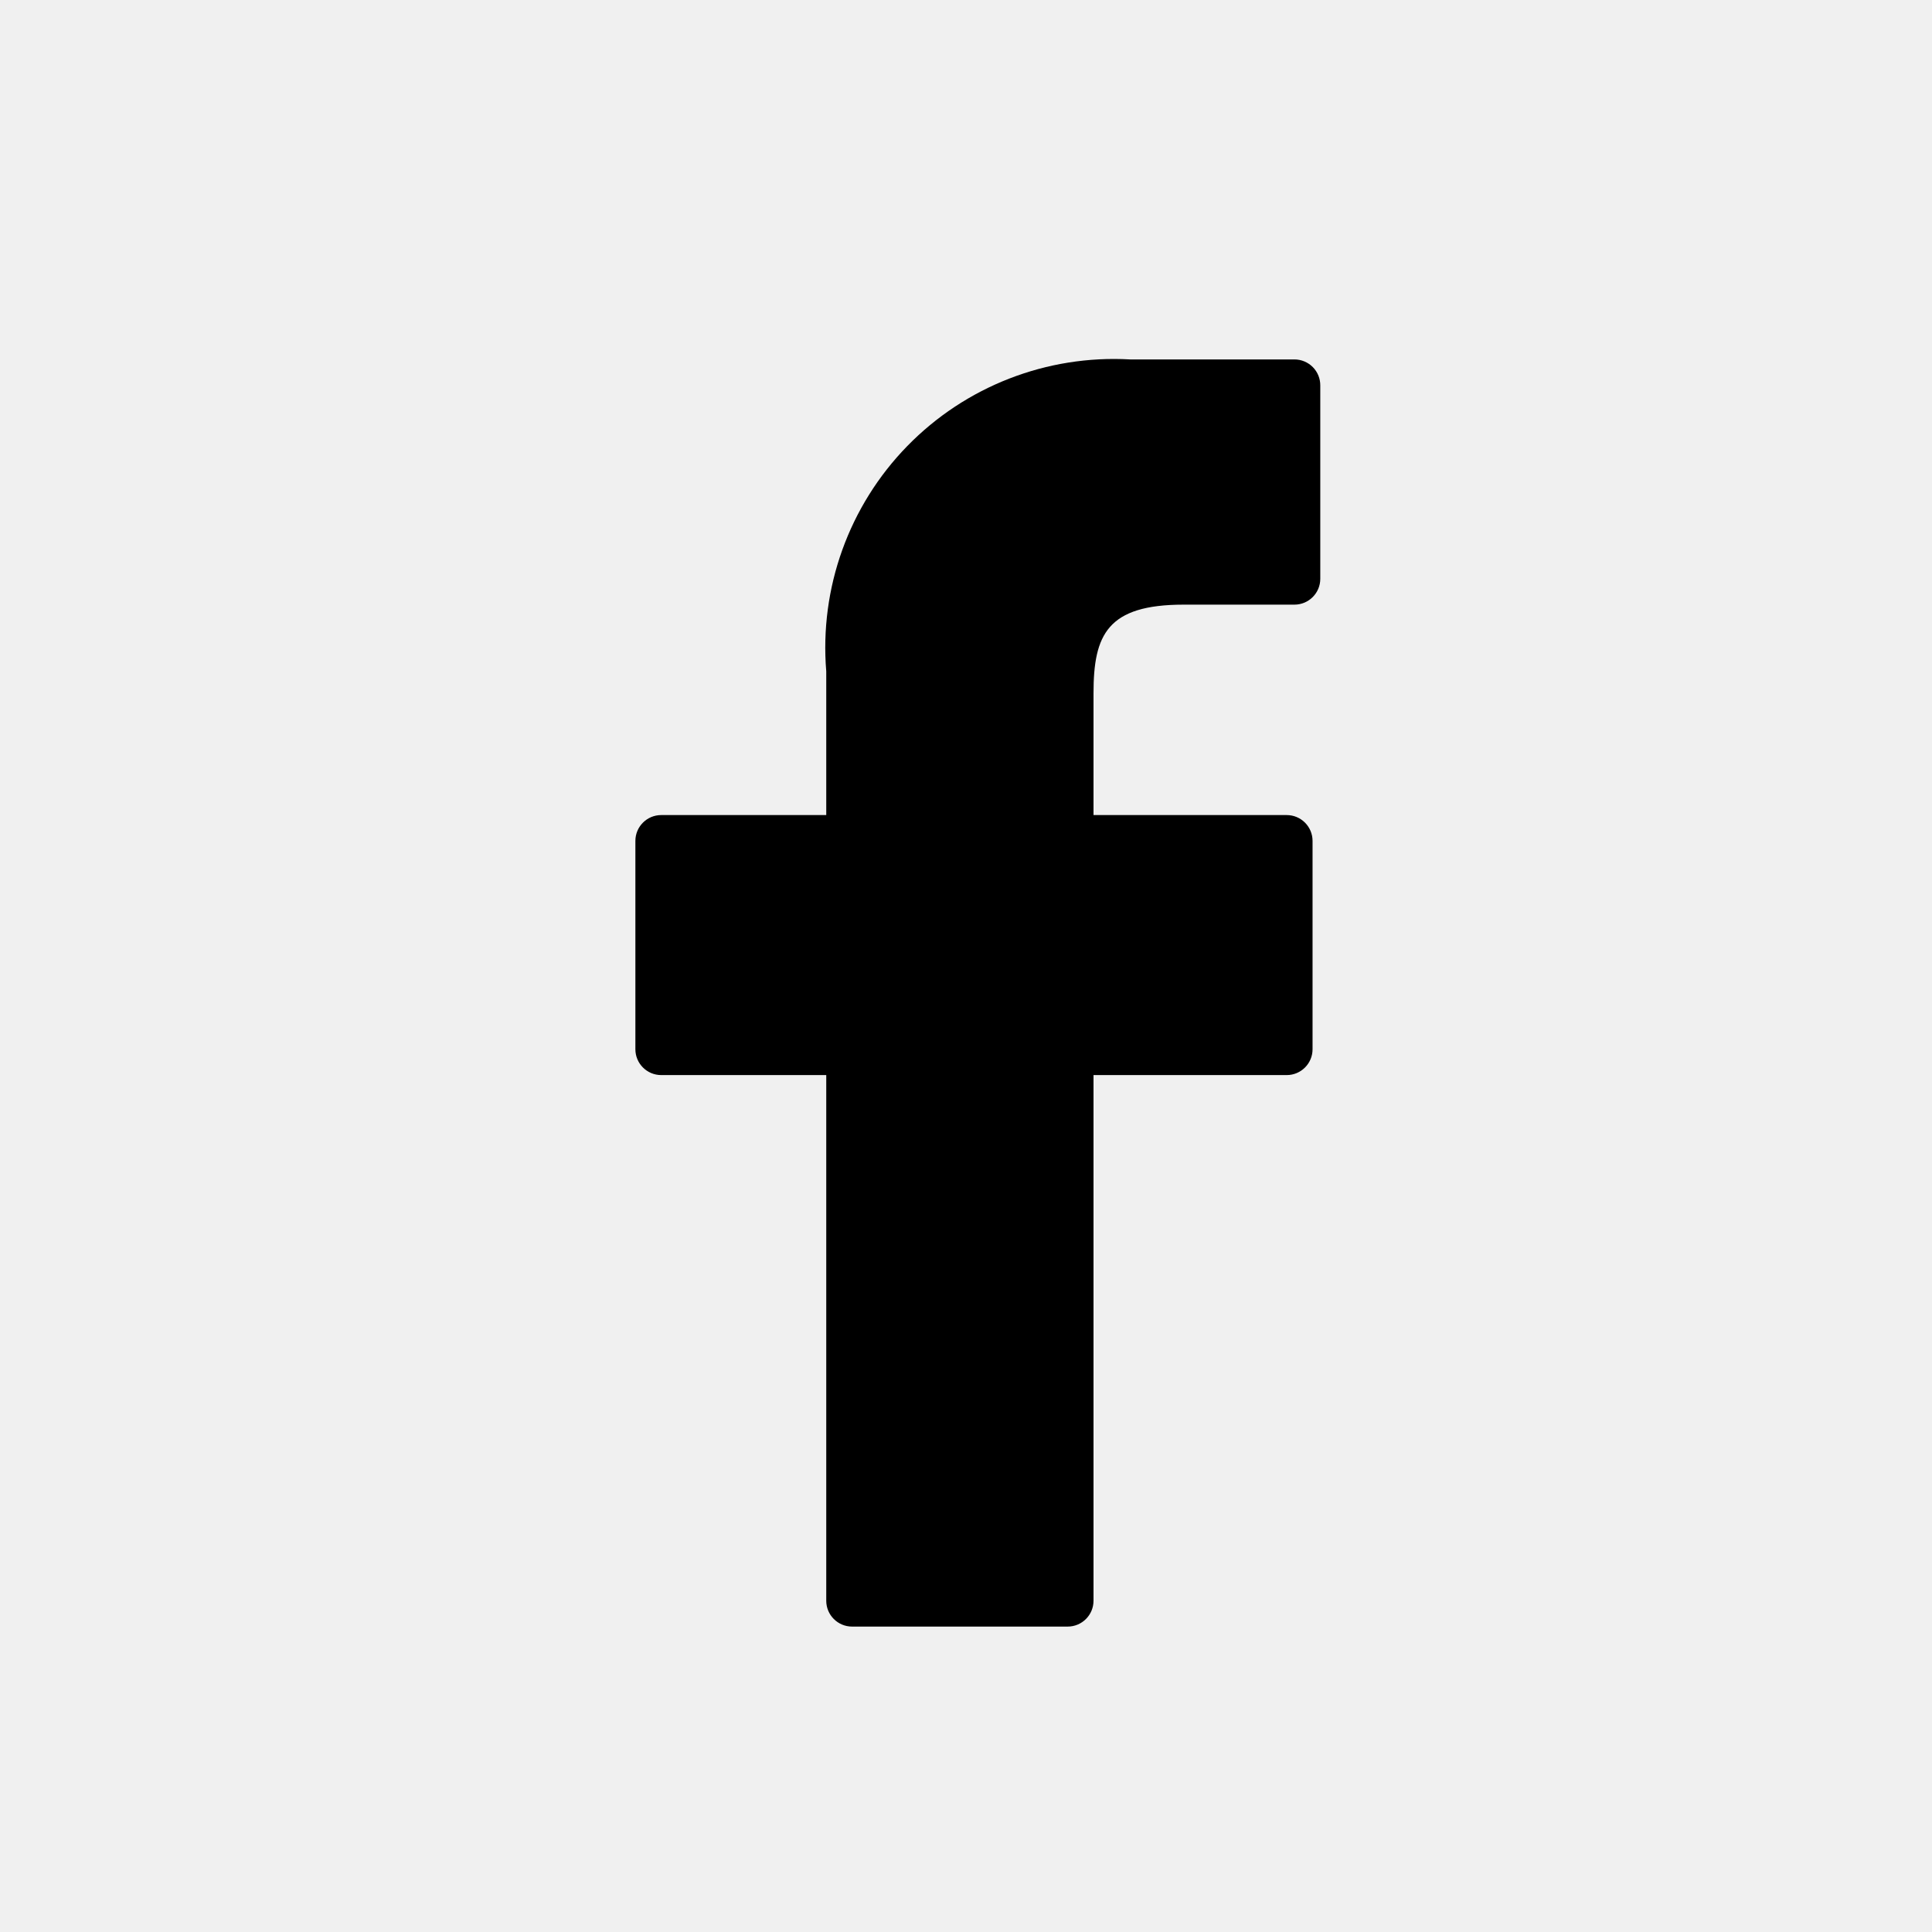
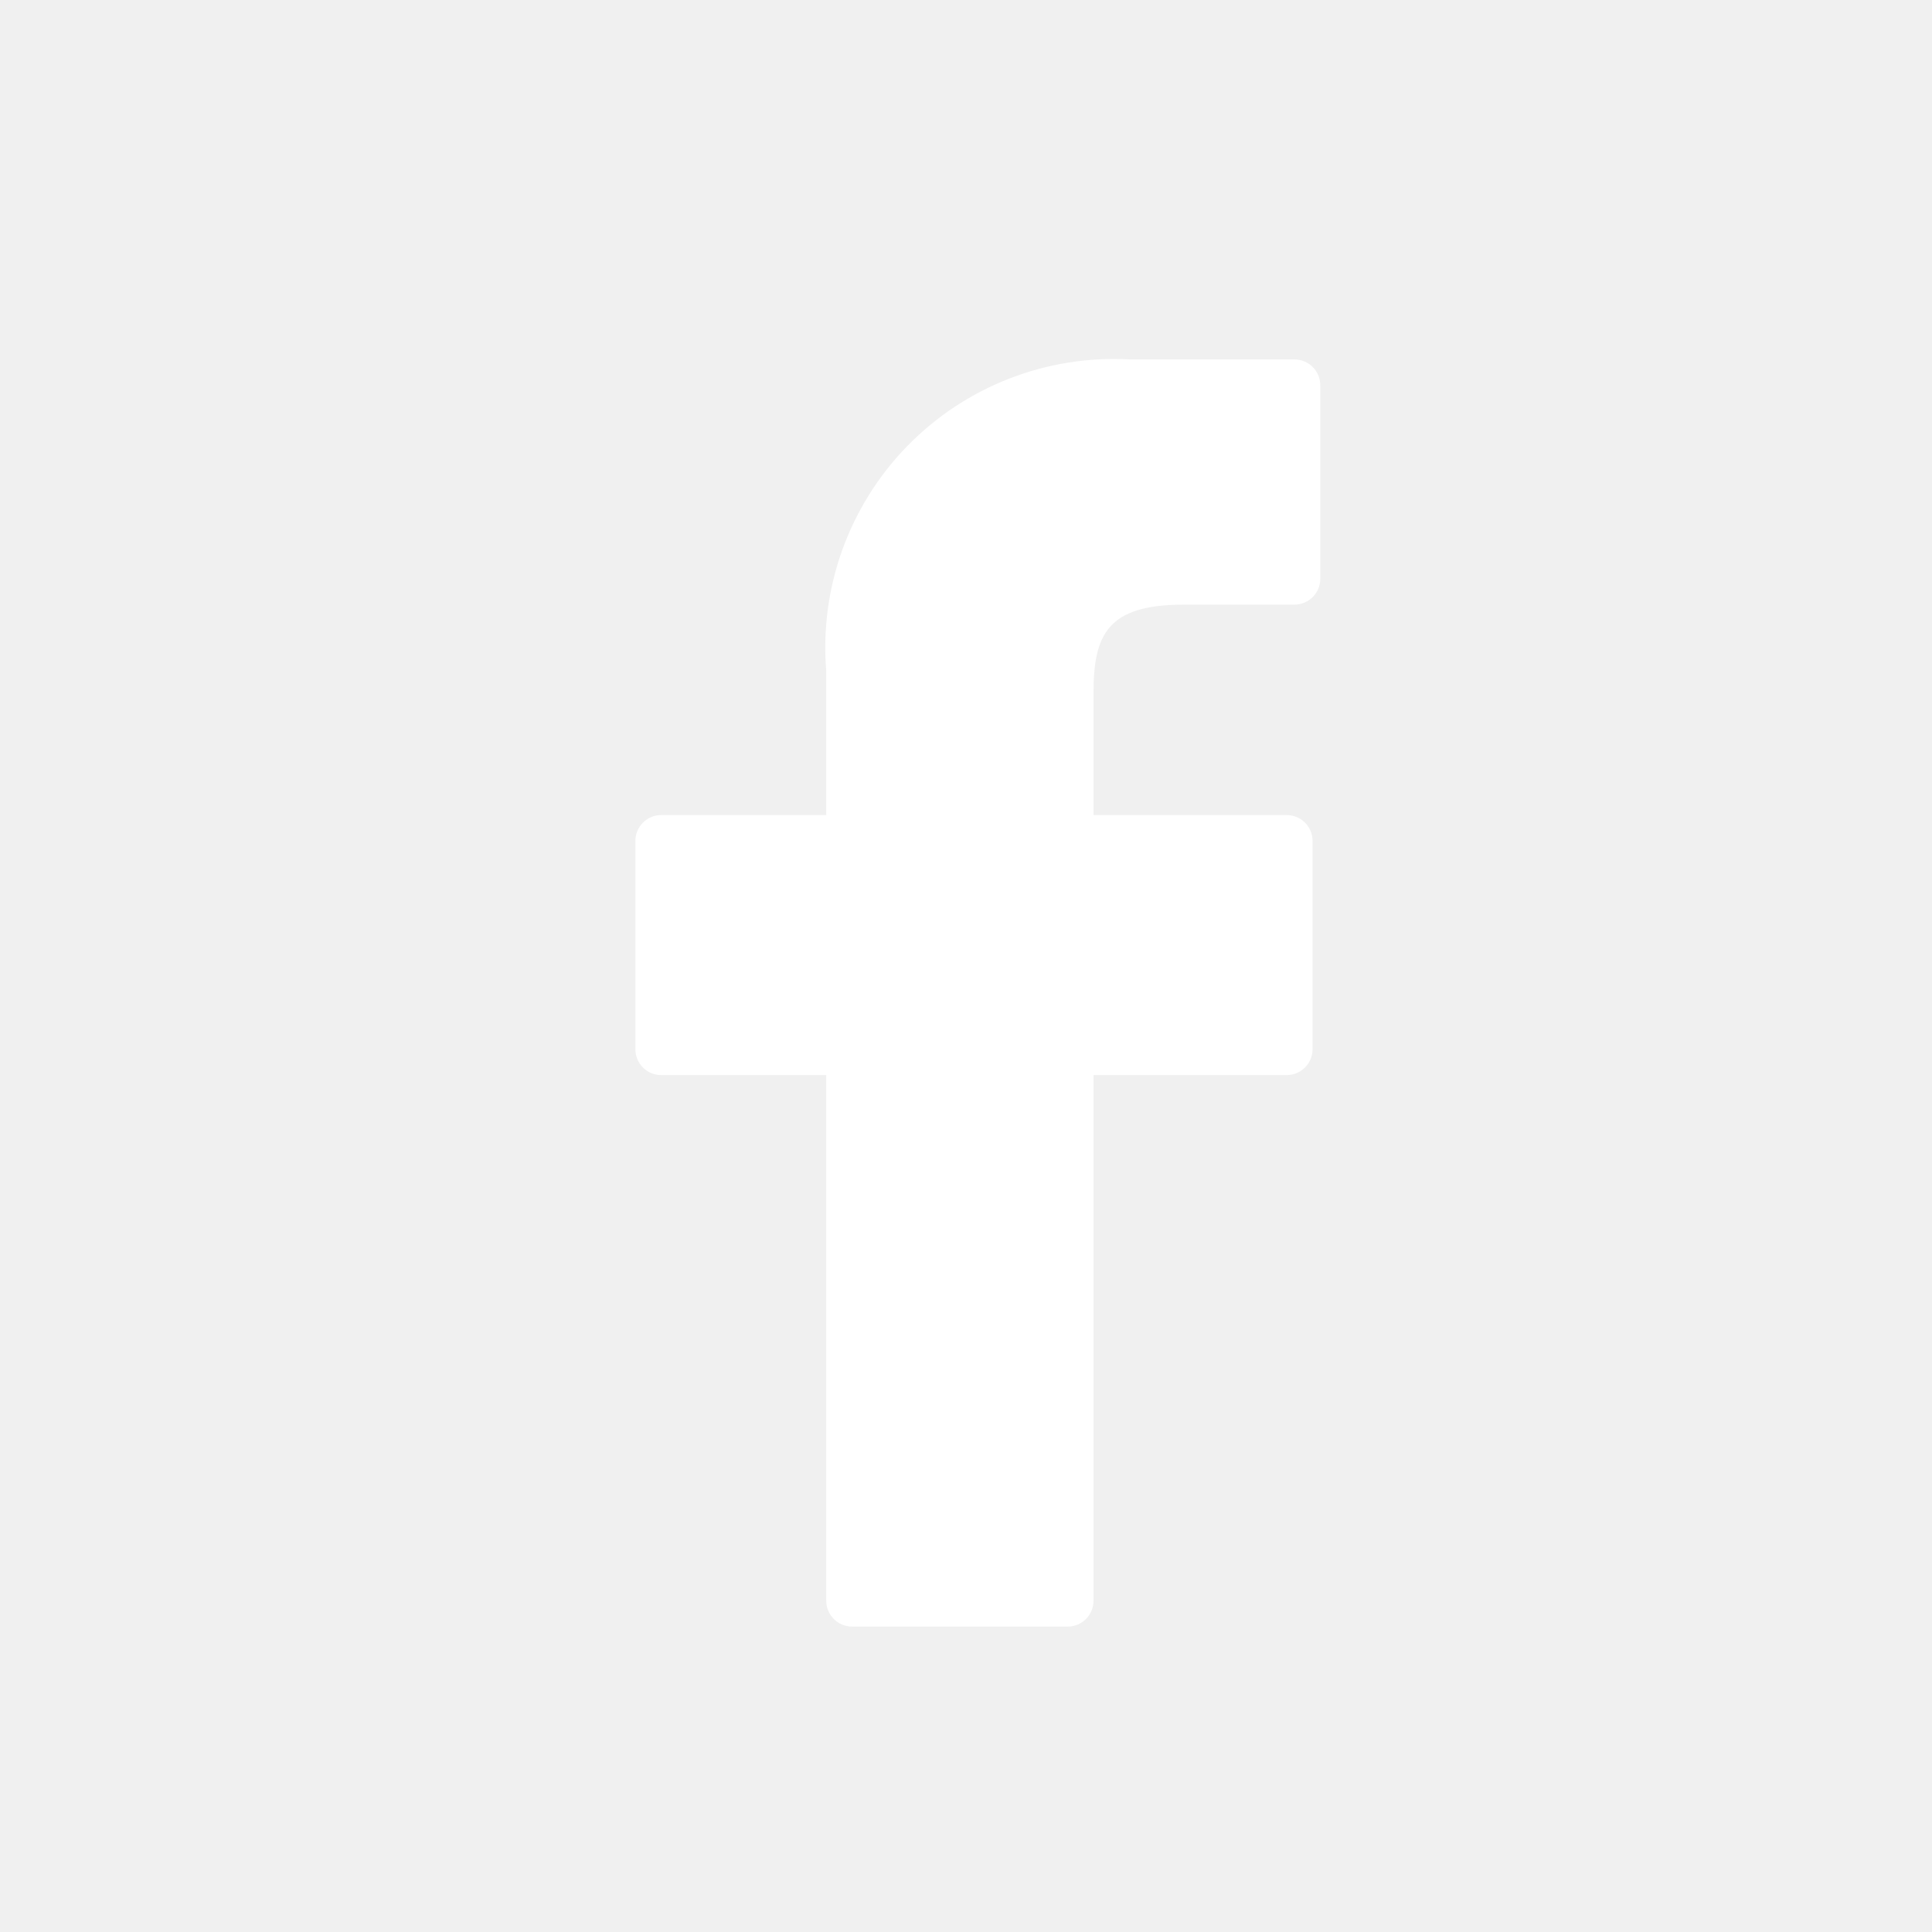
<svg xmlns="http://www.w3.org/2000/svg" width="24" height="24" viewBox="0 0 24 24">
  <g id="ic-fb" transform="translate(-1162 -823)">
    <rect id="長方形_7183" data-name="長方形 7183" width="24" height="24" transform="translate(1162 823)" fill="none" />
    <g id="グループ_3754" data-name="グループ 3754" transform="translate(1169.891 827.465)">
-       <path id="パス_2162" data-name="パス 2162" d="M30.267,0,28.226,0A3.585,3.585,0,0,0,24.45,3.874V5.66H22.4a.321.321,0,0,0-.321.321V8.569a.321.321,0,0,0,.321.321H24.45v6.53a.321.321,0,0,0,.321.321h2.678a.321.321,0,0,0,.321-.321V8.89h2.4a.321.321,0,0,0,.321-.321V5.981a.321.321,0,0,0-.321-.321h-2.4V4.146c0-.728.173-1.1,1.121-1.1h1.375a.321.321,0,0,0,.321-.321V.324A.321.321,0,0,0,30.267,0Z" transform="translate(-22.077)" />
+       <path id="パス_2162" data-name="パス 2162" d="M30.267,0,28.226,0A3.585,3.585,0,0,0,24.45,3.874V5.66H22.4a.321.321,0,0,0-.321.321V8.569a.321.321,0,0,0,.321.321H24.45v6.53a.321.321,0,0,0,.321.321h2.678a.321.321,0,0,0,.321-.321V8.89h2.4a.321.321,0,0,0,.321-.321V5.981a.321.321,0,0,0-.321-.321h-2.4V4.146c0-.728.173-1.1,1.121-1.1h1.375a.321.321,0,0,0,.321-.321V.324A.321.321,0,0,0,30.267,0Z" transform="translate(-22.077)" fill="#fff" />
    </g>
  </g>
</svg>
